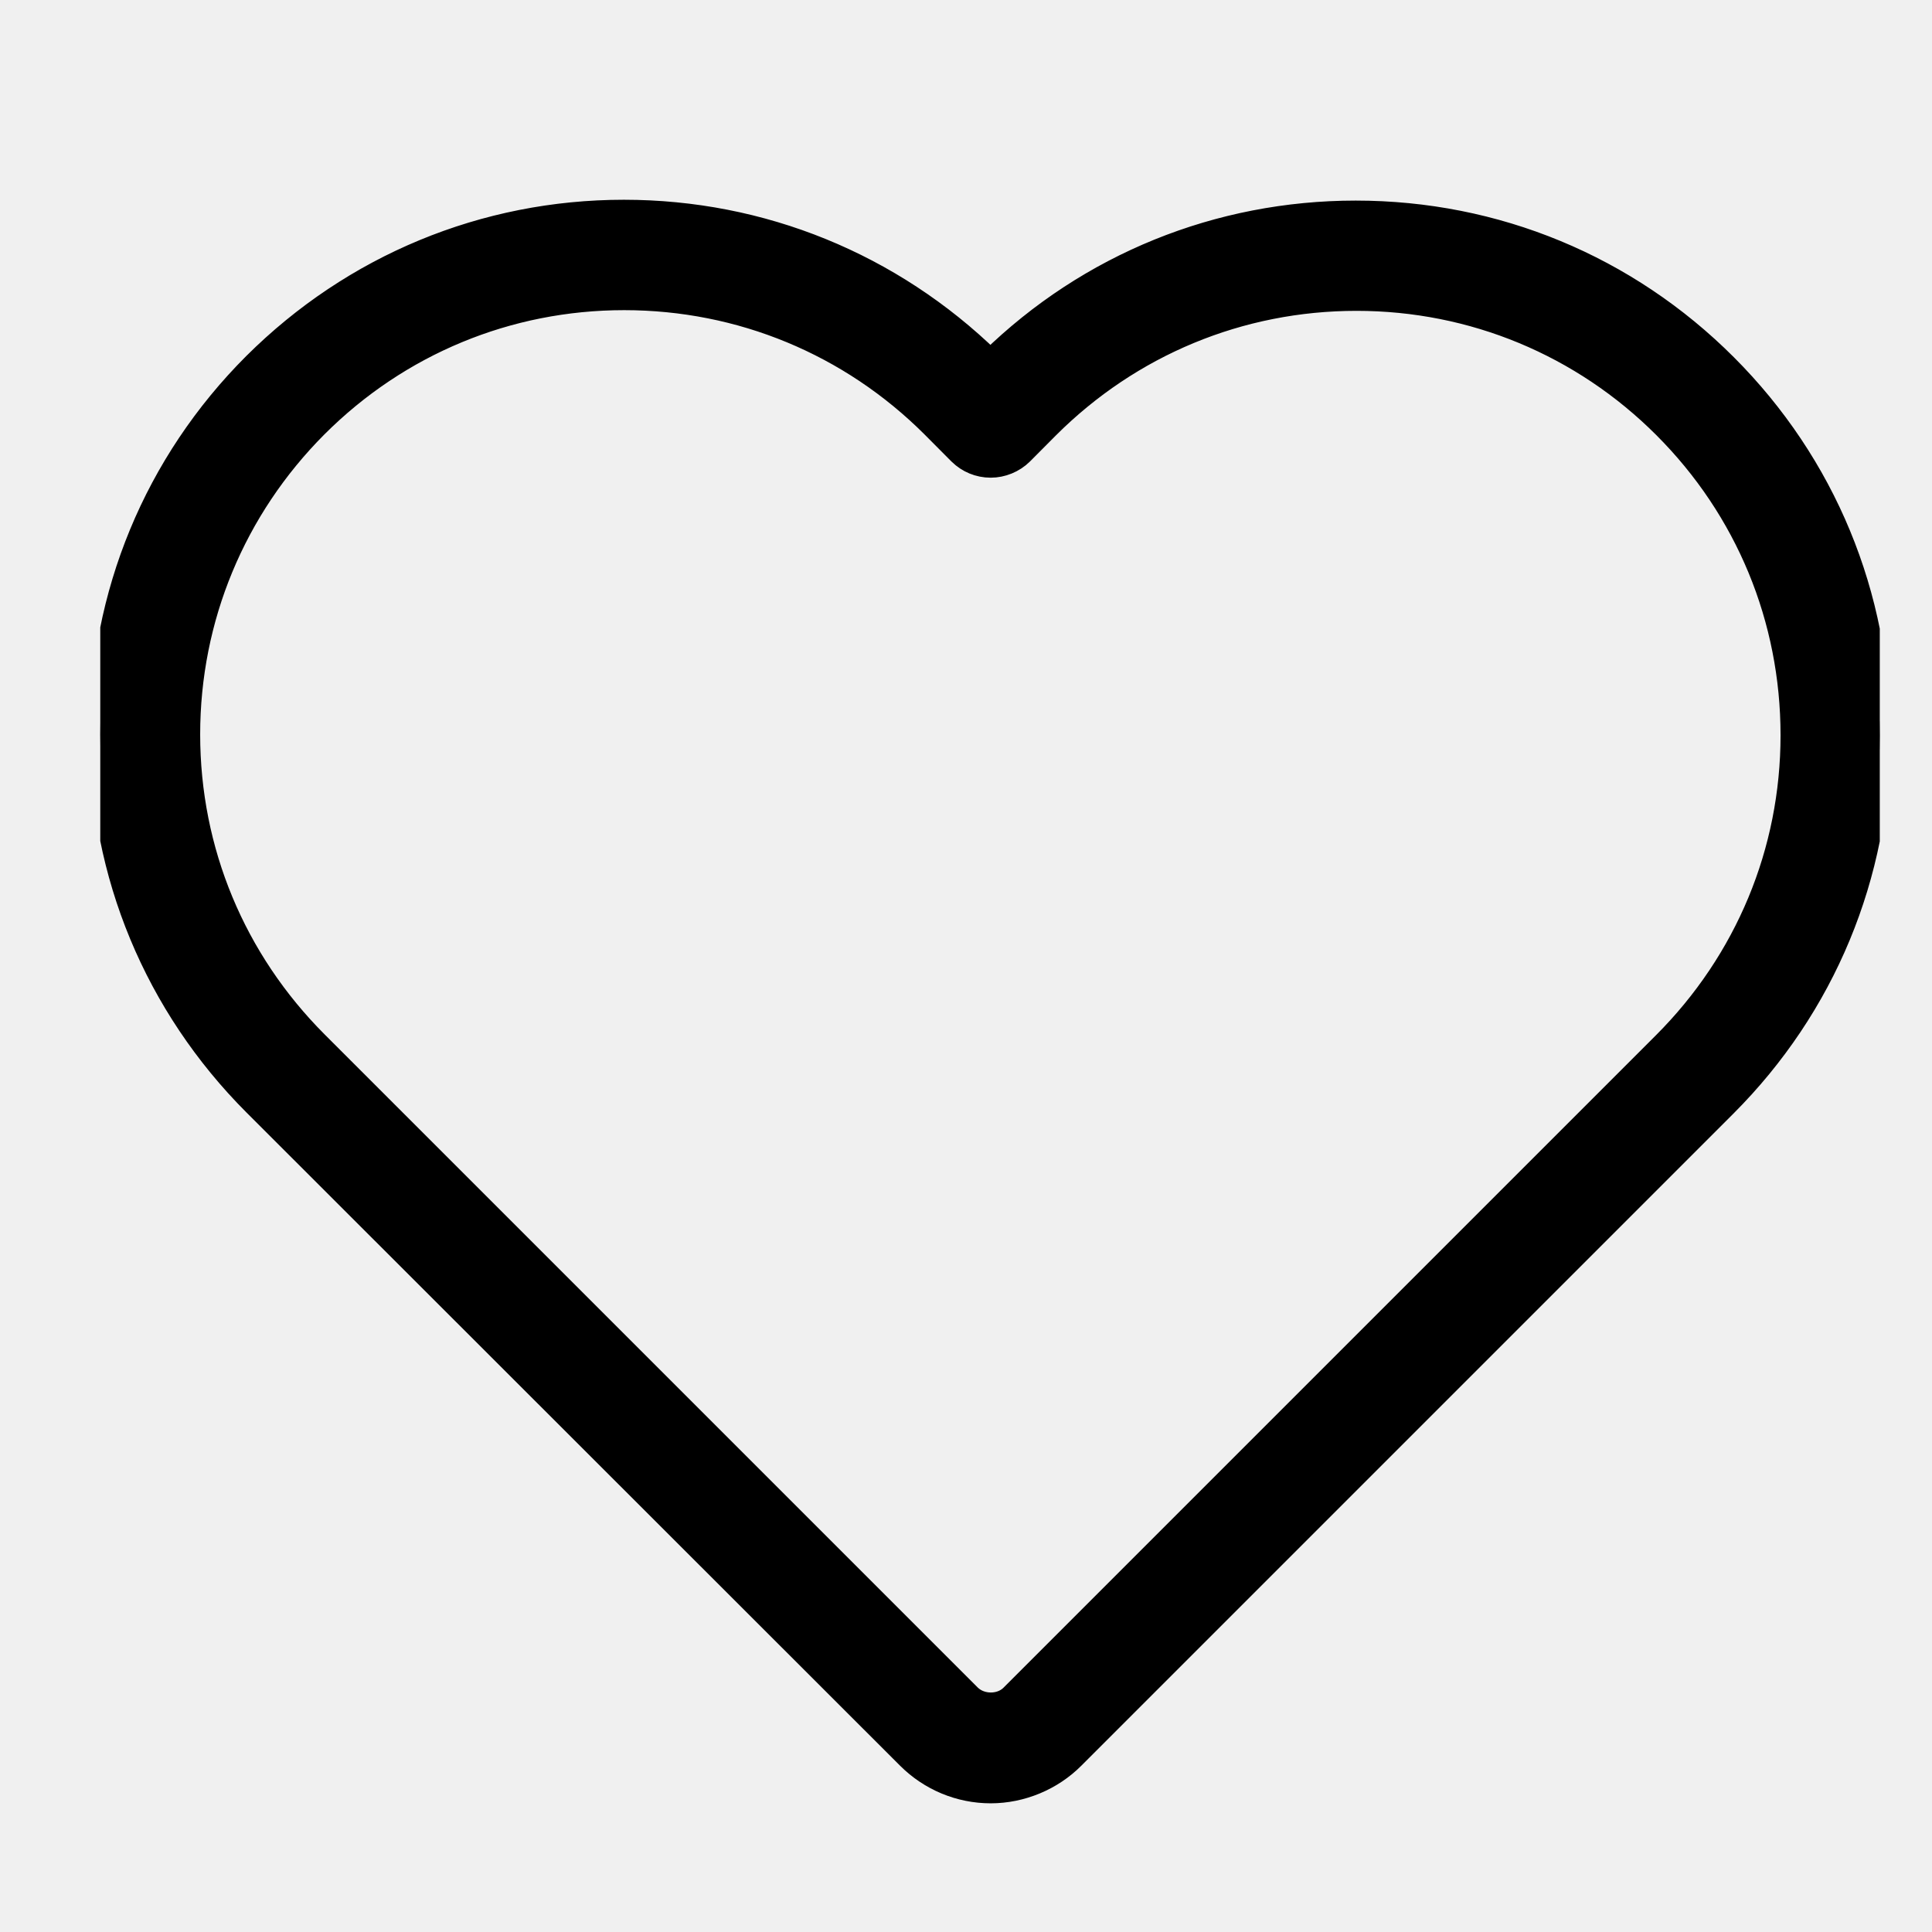
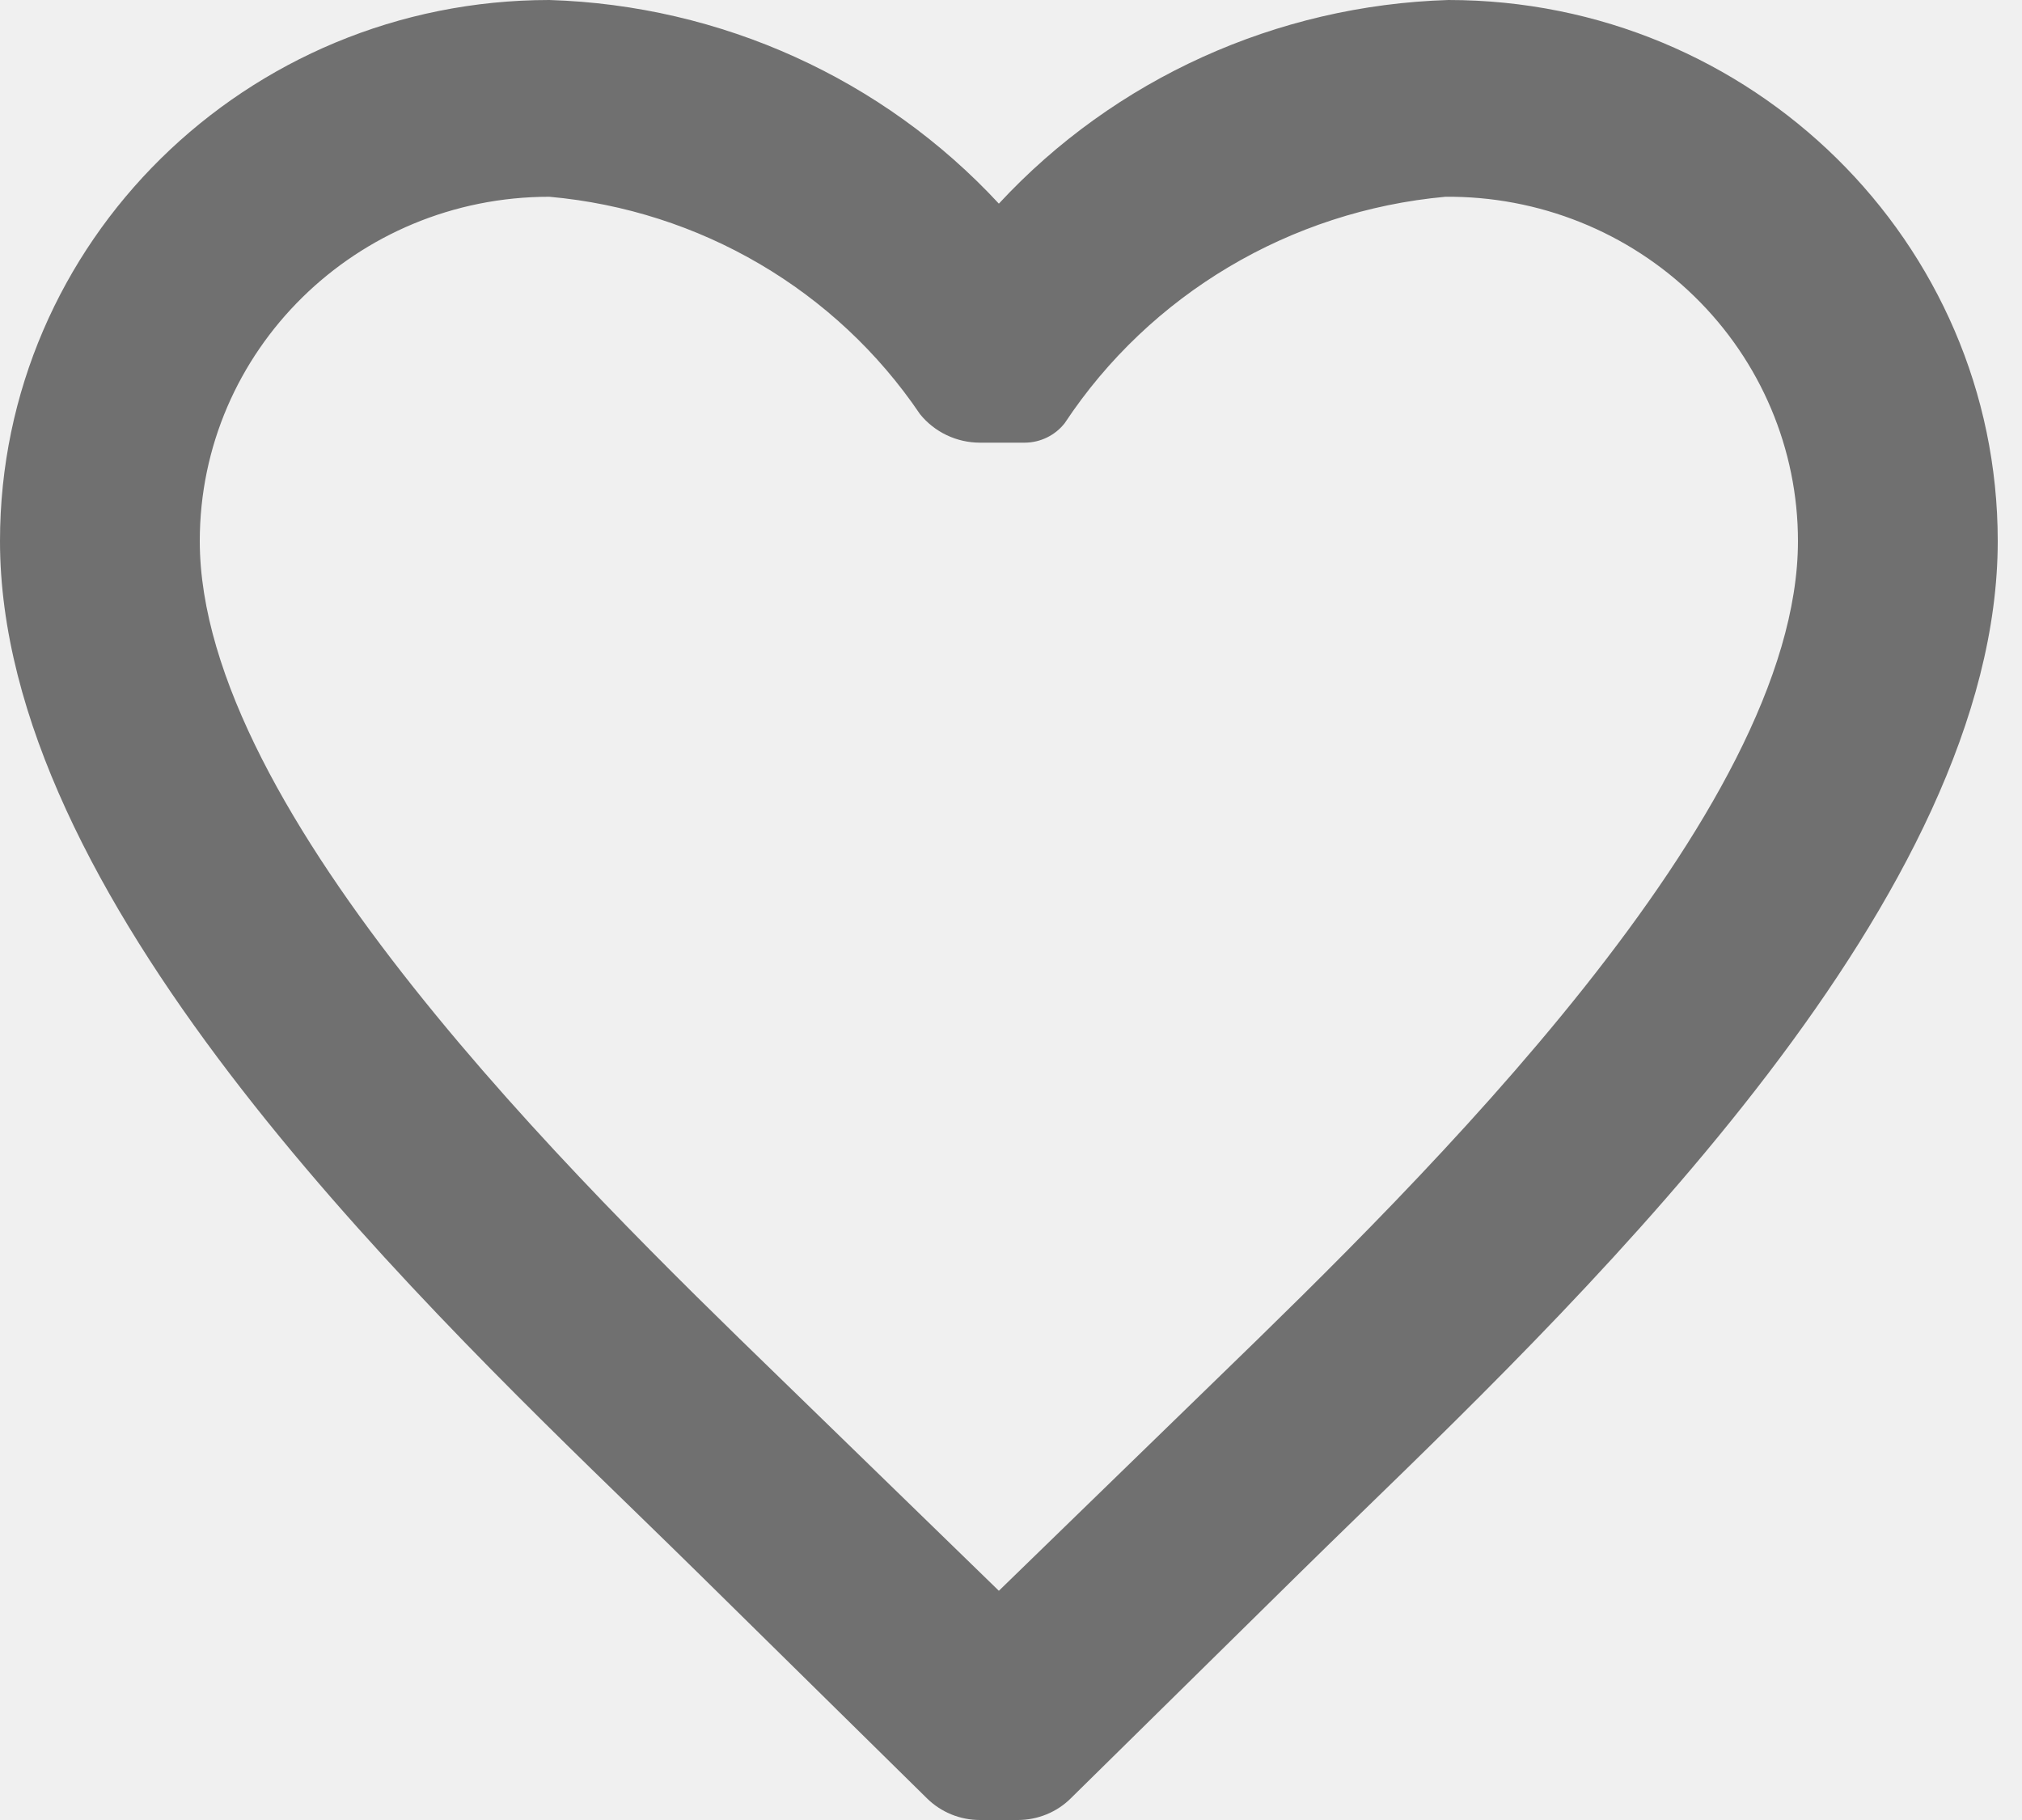
- <svg xmlns="http://www.w3.org/2000/svg" width="14" height="14" viewBox="0 0 14 14" fill="#FD0000">
-   <g clip-path="url(#clip0_2046_6507)">
-     <path d="M6.577 12.74C6.737 12.9 6.953 12.99 7.179 12.99C7.403 12.99 7.624 12.898 7.781 12.74L12.506 8.015C13.224 7.297 13.619 6.343 13.621 5.33C13.621 4.315 13.227 3.361 12.509 2.643C11.791 1.925 10.839 1.531 9.824 1.531C8.828 1.531 7.889 1.912 7.177 2.606C6.461 1.909 5.52 1.525 4.521 1.525C3.509 1.525 2.557 1.92 1.839 2.635C1.121 3.353 0.727 4.307 0.727 5.322C0.727 6.335 1.124 7.289 1.841 8.007L6.577 12.74ZM2.296 3.093C2.891 2.498 3.682 2.17 4.523 2.17C5.365 2.17 6.159 2.498 6.756 3.095L6.95 3.29C7.011 3.35 7.092 3.384 7.179 3.384C7.263 3.384 7.347 3.35 7.408 3.29L7.597 3.1C8.194 2.504 8.986 2.175 9.83 2.175C10.671 2.175 11.463 2.504 12.057 3.098C12.654 3.695 12.98 4.486 12.98 5.328C12.98 6.169 12.651 6.96 12.054 7.557L7.326 12.285C7.25 12.361 7.111 12.361 7.032 12.285L2.299 7.552C1.702 6.955 1.373 6.164 1.373 5.322C1.373 4.481 1.702 3.689 2.296 3.093Z" fill="black" stroke="black" stroke-width="0.155" />
-   </g>
-   <defs>
-     <clipPath id="clip0_2046_6507">
-       <rect width="12.895" height="12.895" fill="white" transform="translate(0.726562 0.810303)" />
-     </clipPath>
-   </defs>
+ <svg xmlns="http://www.w3.org/2000/svg" width="20" height="18" viewBox="0 0 20 18" fill="none">
+   <path fill-rule="evenodd" clip-rule="evenodd" d="M9.88 2.014C11.025 0.779 12.629 0.052 14.326 0C17.327 0 19.76 2.396 19.76 5.351C19.76 8.85 15.81 12.685 13.441 14.985C13.228 15.192 13.028 15.387 12.844 15.568L10.591 17.786C10.453 17.923 10.264 18 10.068 18H9.692C9.496 18 9.308 17.923 9.169 17.786L6.916 15.568C6.732 15.387 6.532 15.192 6.319 14.985C3.95 12.685 0 8.85 0 5.351C0 2.396 2.433 0 5.434 0C7.132 0.052 8.735 0.779 9.88 2.014ZM9.88 15.733L12.054 13.621C14.06 11.676 17.784 8.037 17.784 5.351C17.784 4.443 17.416 3.572 16.761 2.933C16.106 2.293 15.219 1.938 14.297 1.946C12.761 2.086 11.374 2.911 10.532 4.184C10.438 4.305 10.292 4.377 10.137 4.378H9.693C9.462 4.378 9.244 4.274 9.1 4.096C8.271 2.87 6.924 2.079 5.434 1.946C3.524 1.946 1.976 3.47 1.976 5.351C1.976 8.037 5.701 11.676 7.707 13.621L9.88 15.733Z" fill="#707070" />
</svg>
